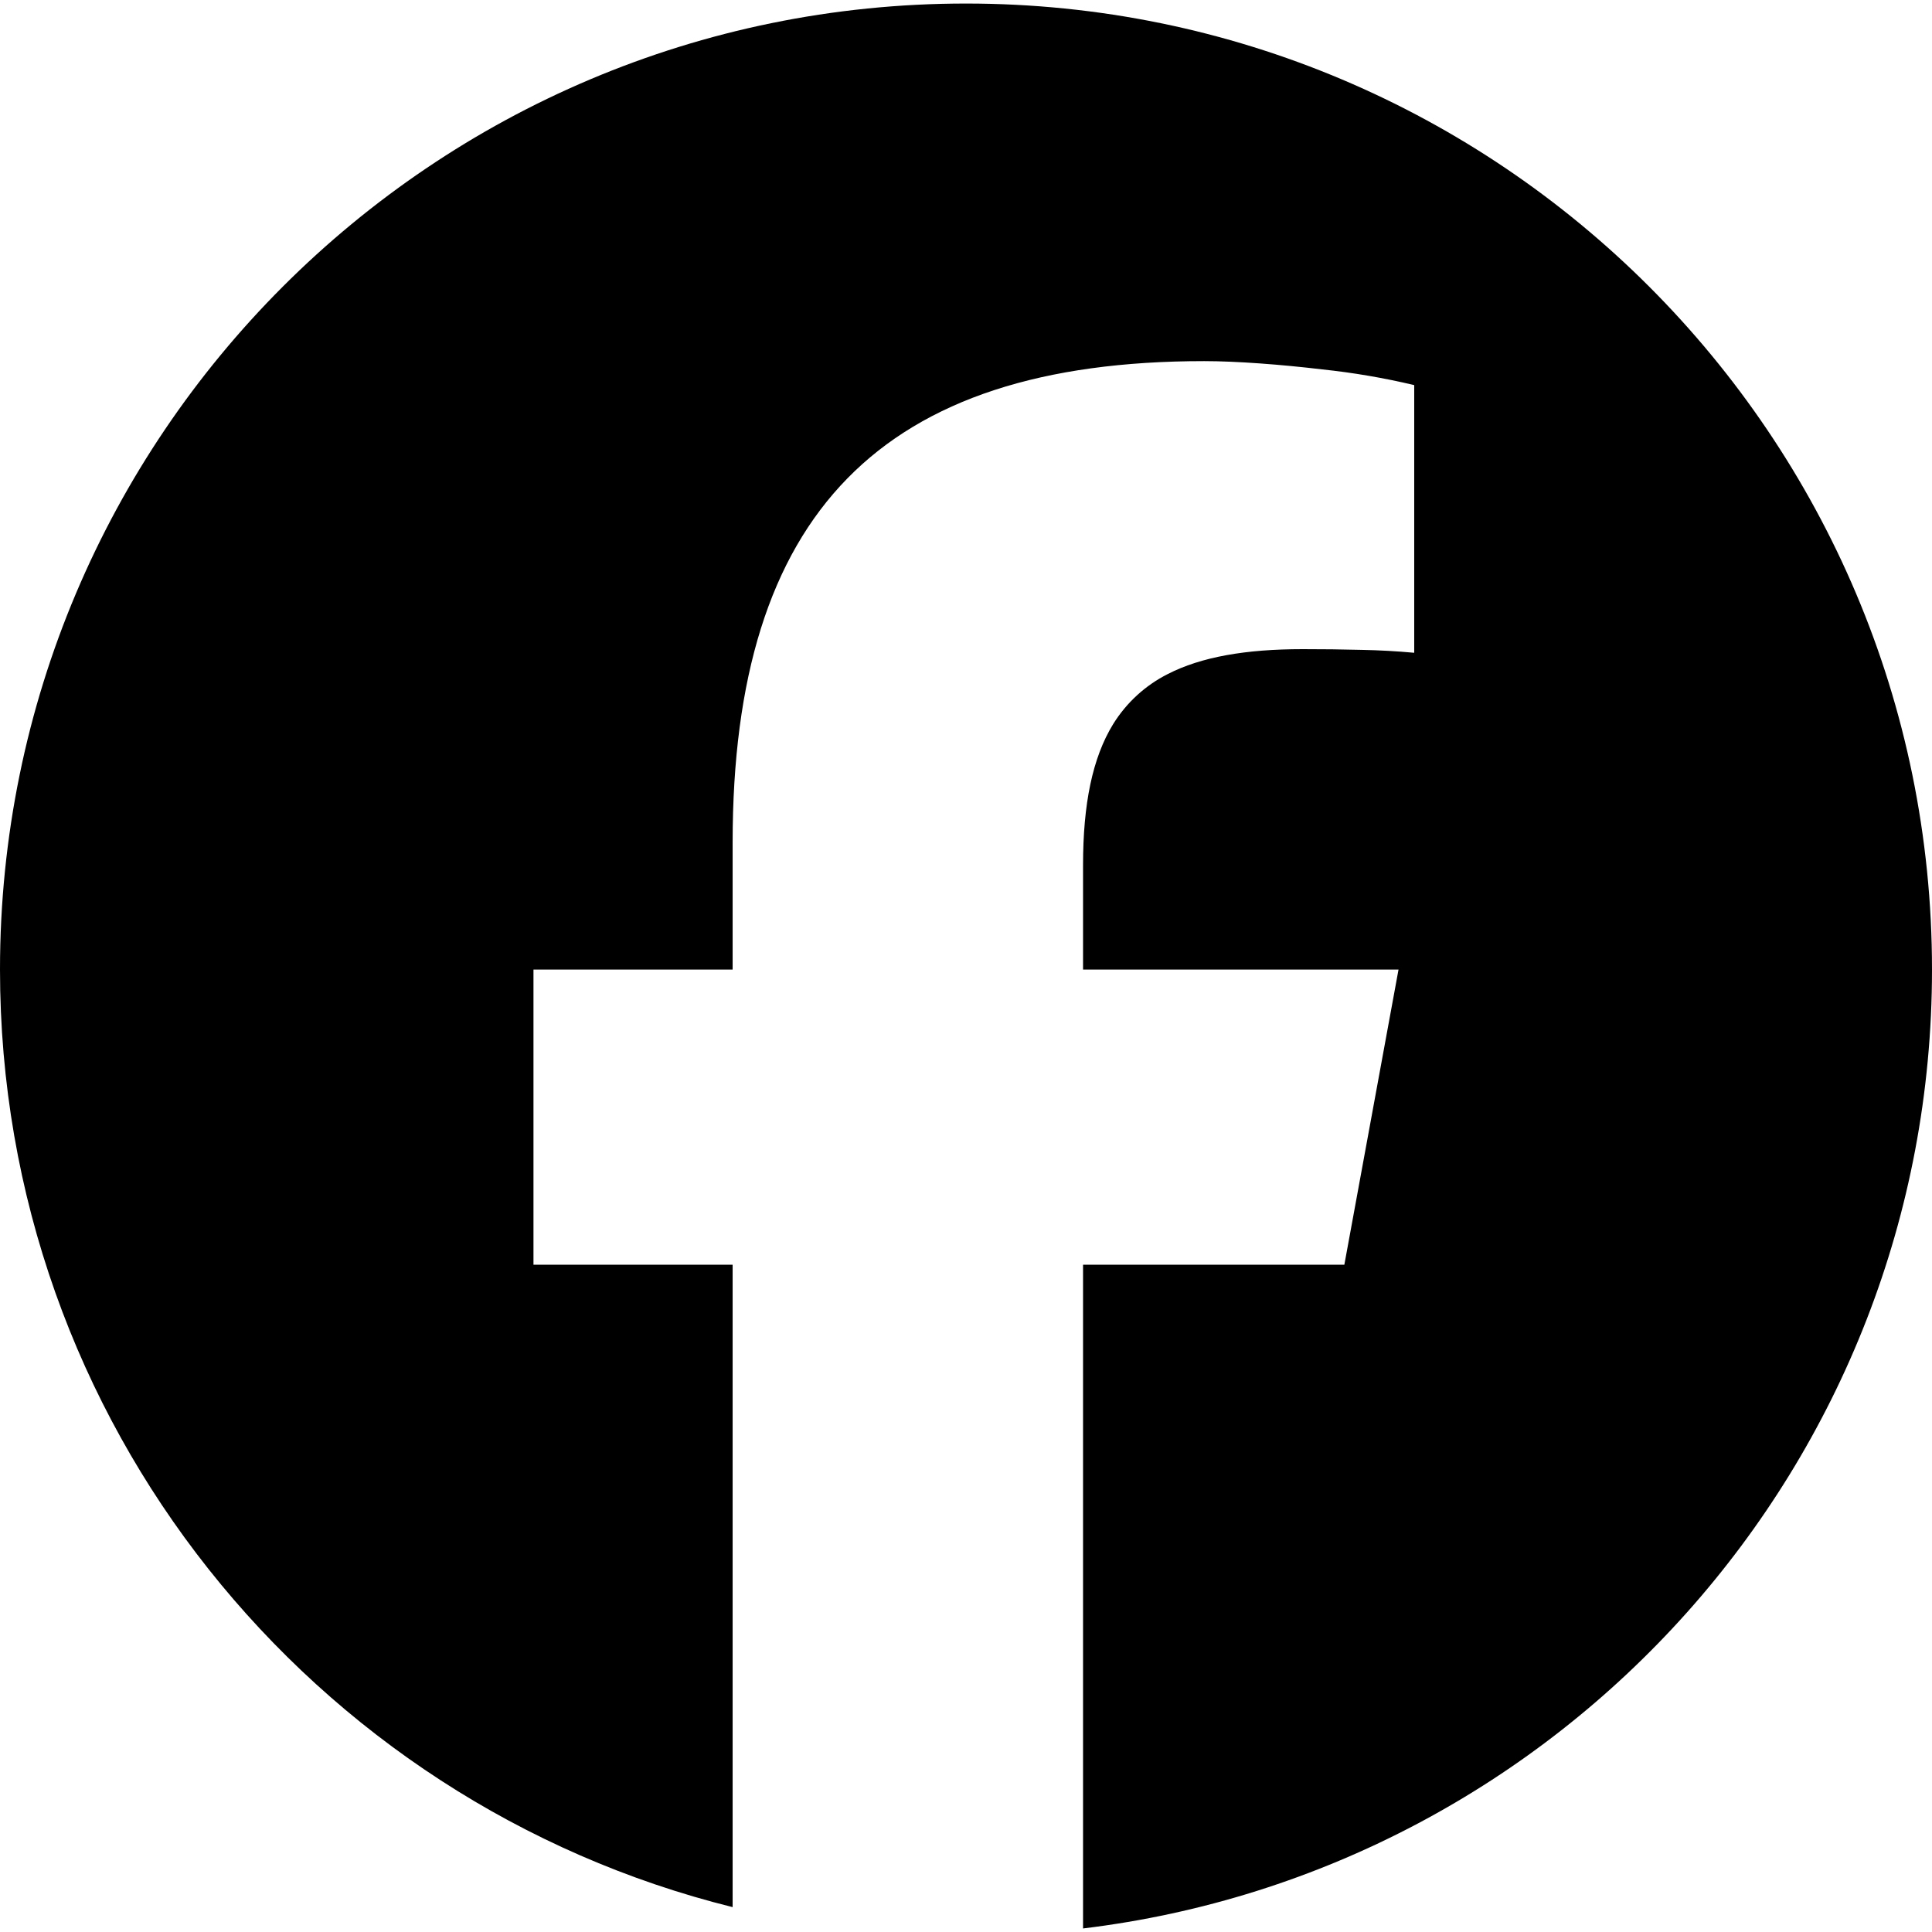
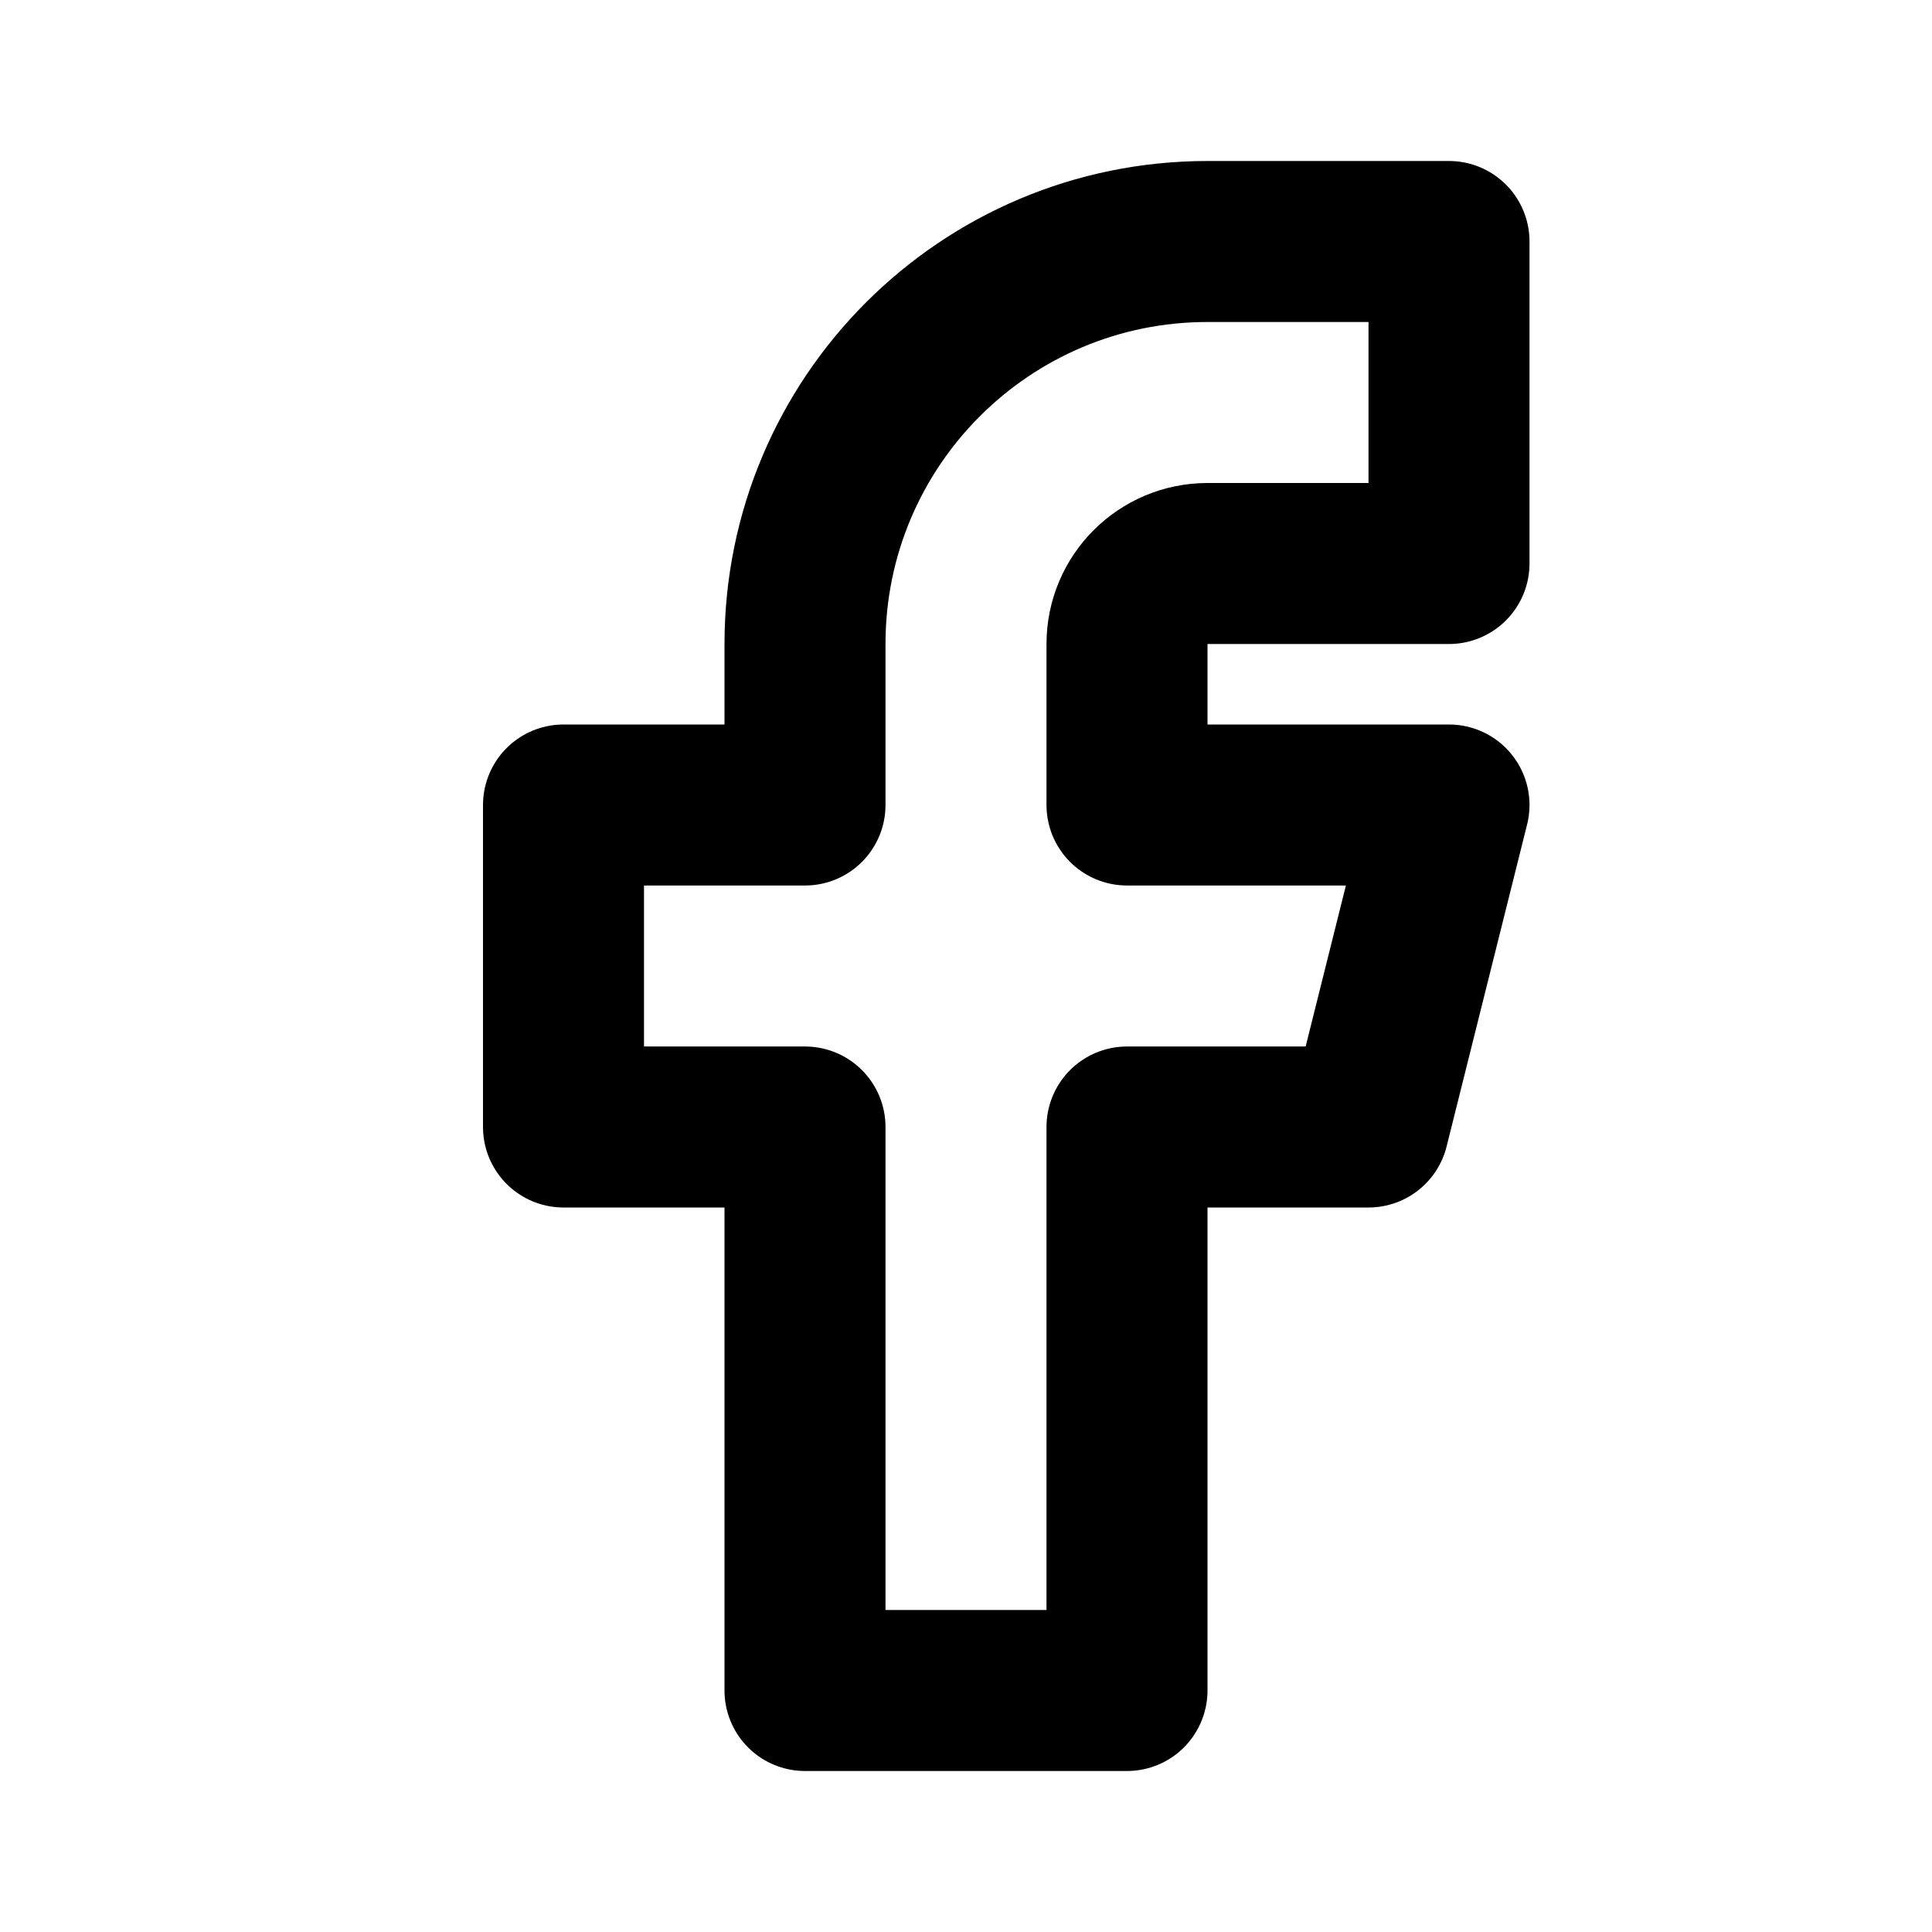
<svg xmlns="http://www.w3.org/2000/svg" width="1em" height="1em" viewBox="0 0 24 24">
-   <path fill="currentColor" d="M9.101 23.691v-7.98H6.627v-3.667h2.474v-1.58c0-4.085 1.848-5.978 5.858-5.978c.401 0 .955.042 1.468.103a9 9 0 0 1 1.141.195v3.325a9 9 0 0 0-.653-.036a27 27 0 0 0-.733-.009c-.707 0-1.259.096-1.675.309a1.7 1.7 0 0 0-.679.622c-.258.42-.374.995-.374 1.752v1.297h3.919l-.386 2.103l-.287 1.564h-3.246v8.245C19.396 23.238 24 18.179 24 12.044c0-6.627-5.373-12-12-12s-12 5.373-12 12c0 5.628 3.874 10.35 9.101 11.647" />
+   <path fill="none" stroke="currentColor" stroke-linecap="round" stroke-linejoin="round" stroke-width="2" d="M7 10v4h3v7h4v-7h3l1-4h-4V8a1 1 0 0 1 1-1h3V3h-3a5 5 0 0 0-5 5v2z" />
</svg>
